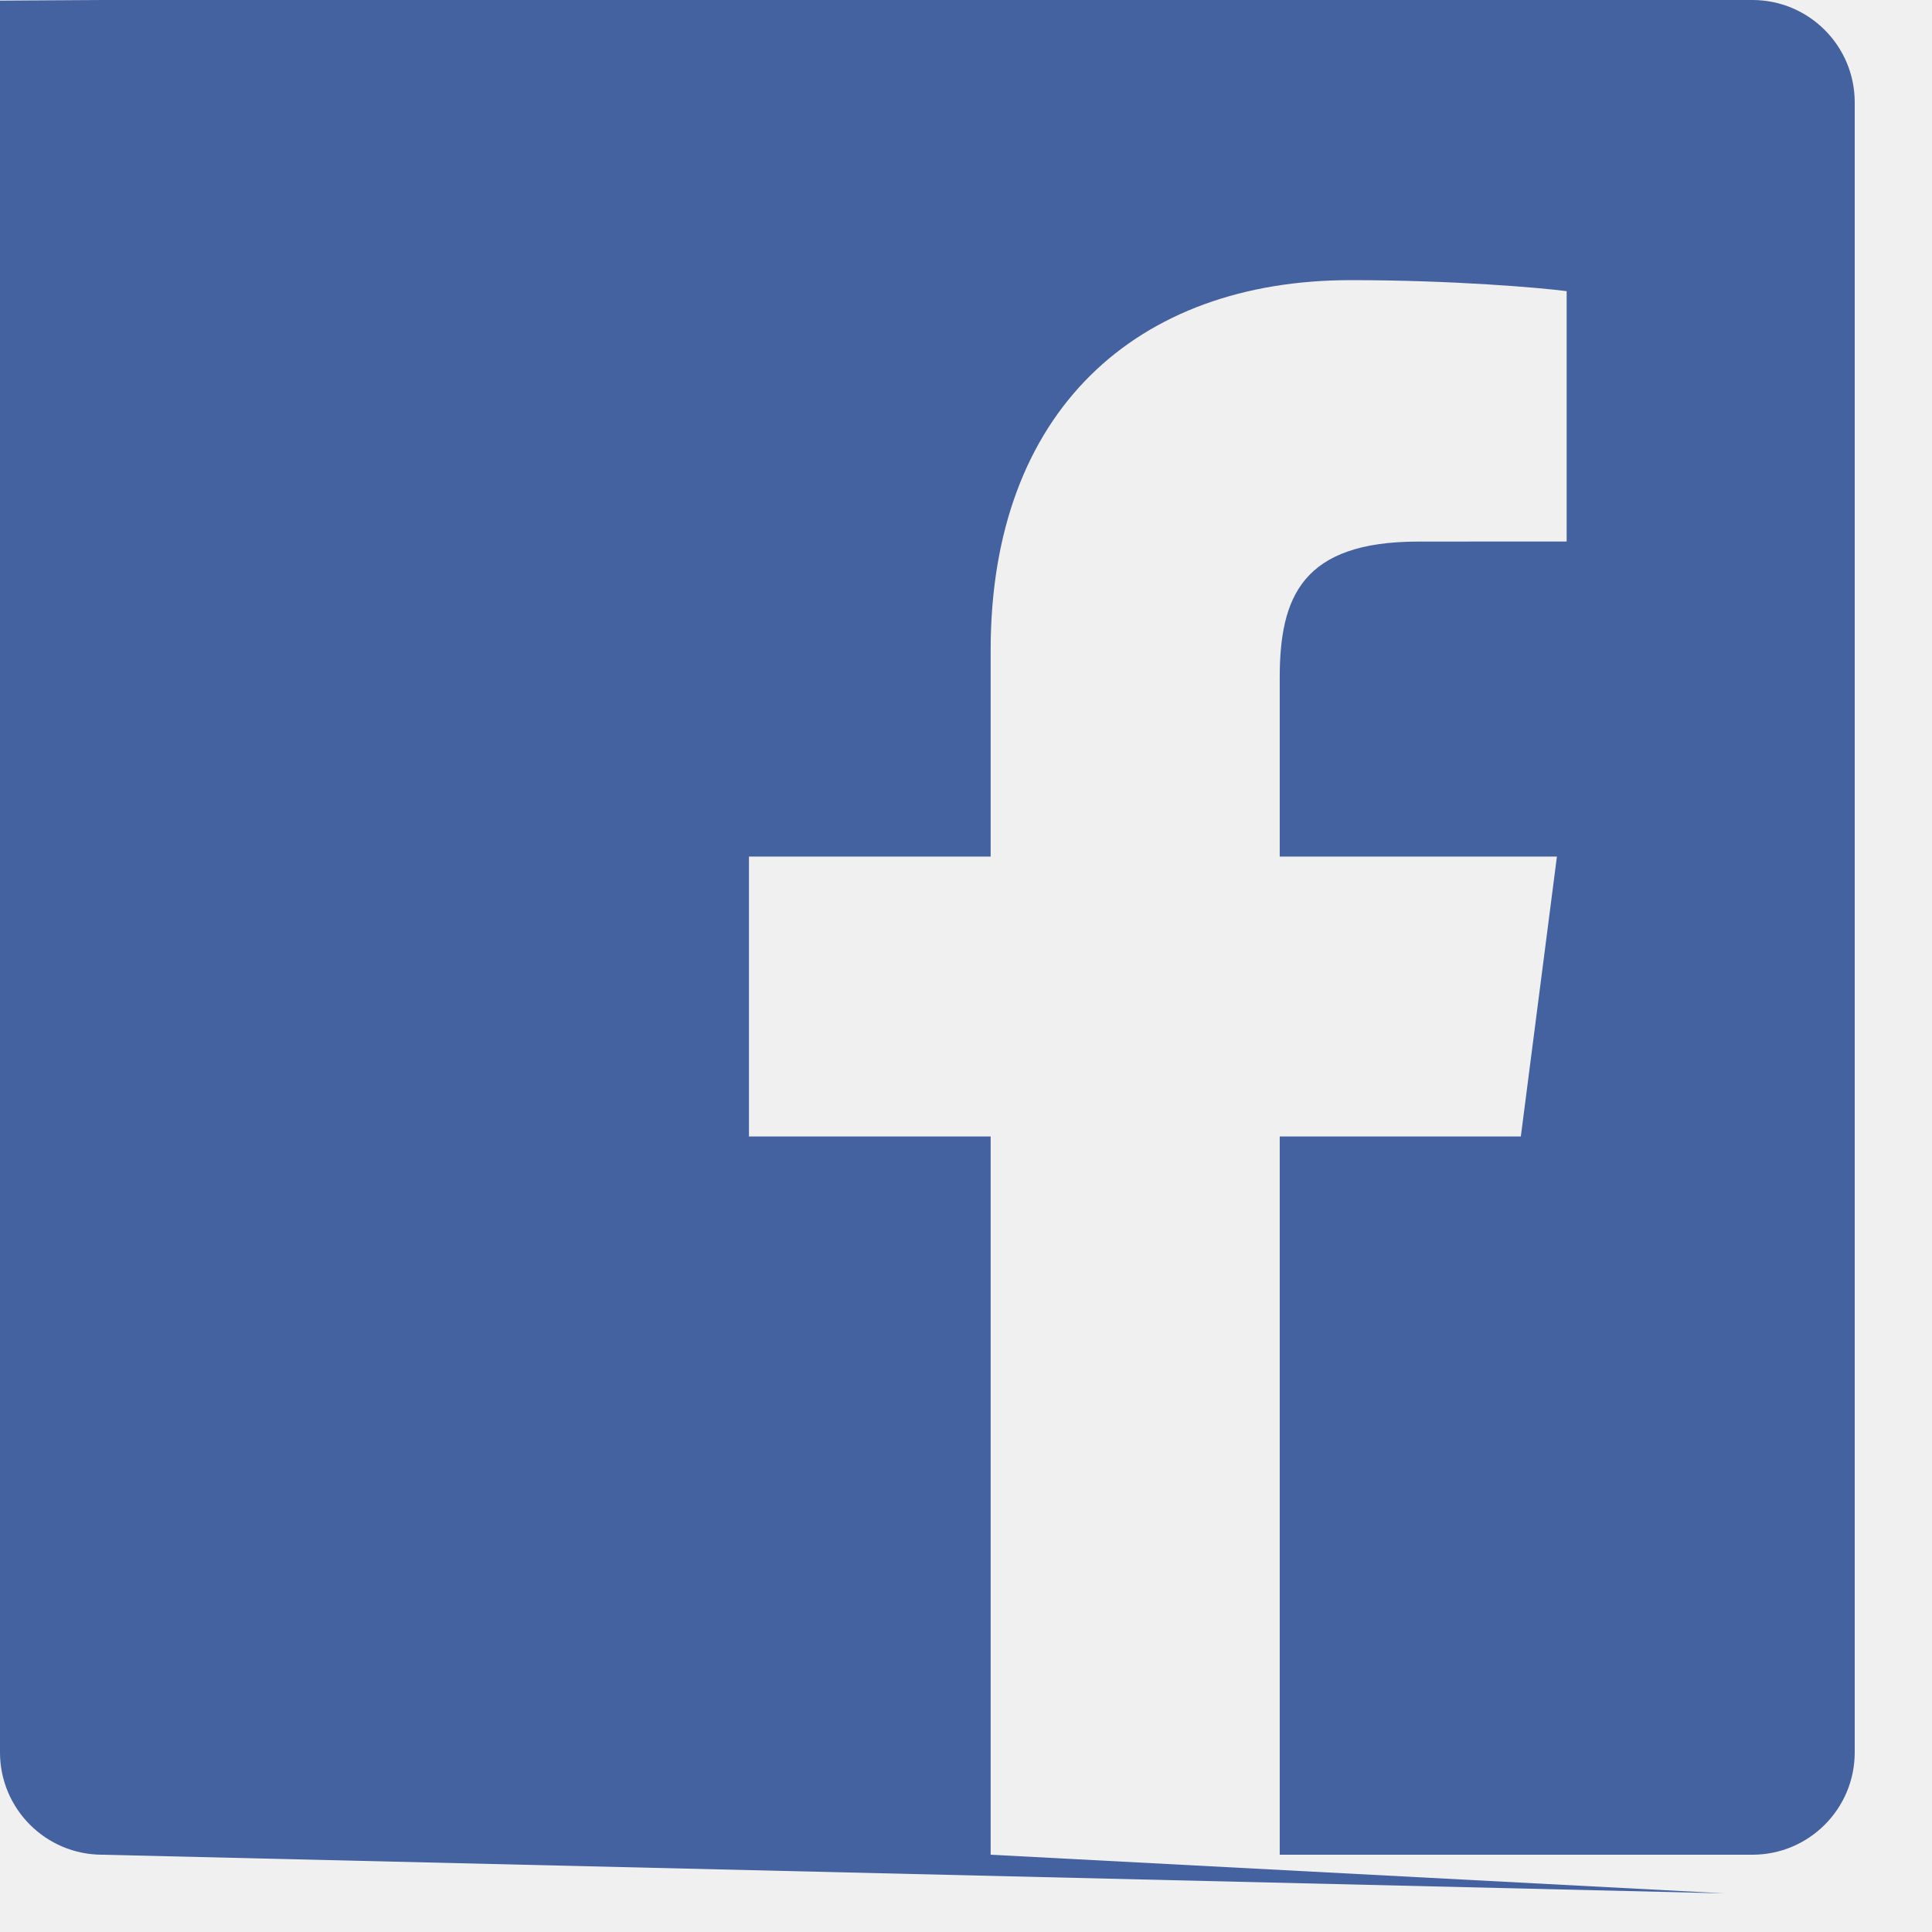
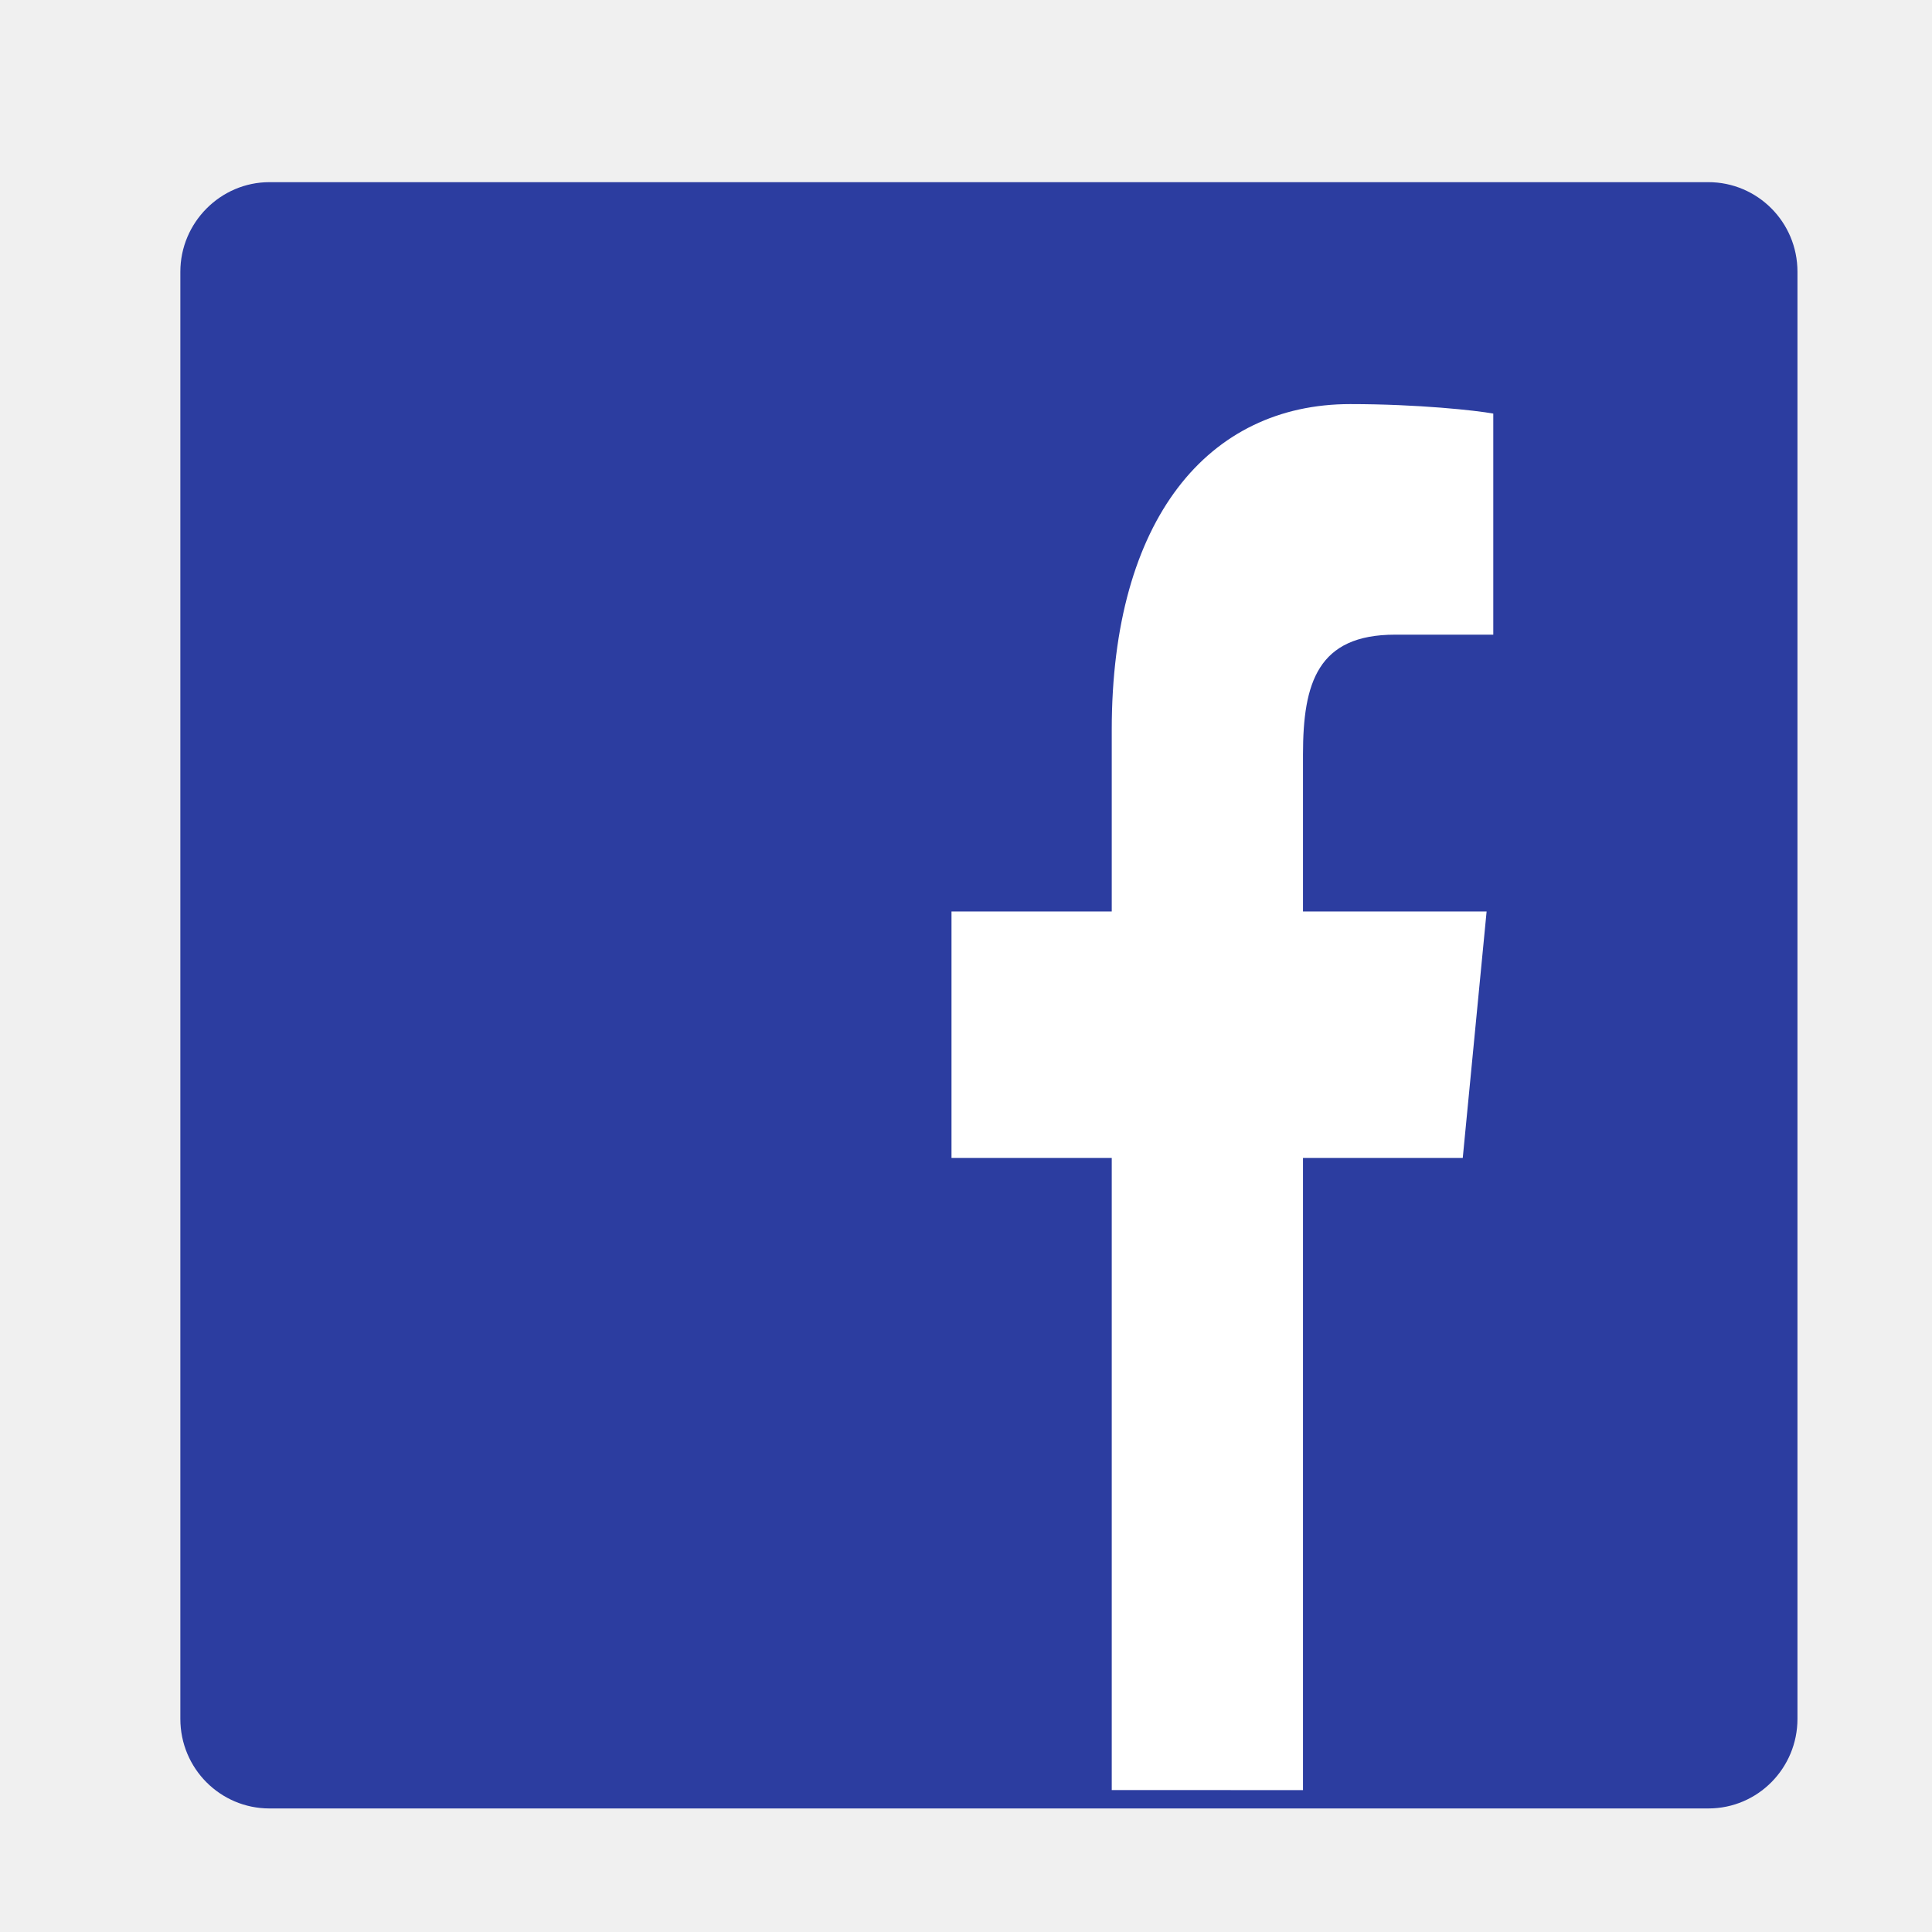
- <svg xmlns="http://www.w3.org/2000/svg" viewBox="0 0 50 50" version="1.1">
-   <g id="Color-" transform="translate(-200, -160)" fill="#4461A0">
-     <path d="M244.638,209 L202.649,208 C201.186,208 200,206.814 200,205.351 L200,162.649 C20,161.186 201.186,160 202.649,160 L245.351,160 C246.814,160 248,161.186 248,162.649 L248,205.351 C248,206.814 246.814,208 245.351,208 L233.119,208 L233.119,189.412 L239.359,189.412 L240.293,182.168 L233.119,182.168 L233.119,177.543 C233.119,175.445 233.702,174.016 236.709,174.016 L240.545,174.014 L240.545,167.535 C239.882,167.447 237.605,167.25 234.956,167.25 C229.425,167.25 225.638,170.626 225.638,176.825 L225.638,182.168 L219.383,182.168 L219.383,189.412 L225.638,189.412 L225.638,208 L225.638,208 Z" />
+ <svg xmlns="http://www.w3.org/2000/svg" width="200" height="200" viewBox="0 0 52.917 52.917" version="1.1" id="svg1">
+   <defs id="defs1">
+     <rect x="3.802" y="4.752" width="198.651" height="196.75" id="rect3" />
+   </defs>
+   <g id="layer1">
+     <g transform="matrix(0.1328405,0,0,0.2079825,-13.16459,13.5889)" id="g1">
+       <path id="Blue_1_" fill="#157dc3" d="m 451.338,172.823 c 10.221,0 18.373,-5.319 18.373,-11.801 V -29.546 c 0,-6.566 -8.281,-11.801 -18.373,-11.801 H 154.659 c -10.092,0 -18.373,5.319 -18.373,11.801 V 161.022 c 0,6.566 8.281,11.801 18.373,11.801 z" style="fill:#2c3da0;fill-opacity:1;stroke-width:1.037" />
+       <path id="f" fill="#ffffff" d="M 367.758,170.405 V 87.15 h 32.942 l 4.917,-32.451 H 367.758 V 34.011 c 0,-9.427 3.048,-15.767 18.978,-15.767 h 20.257 v -29.114 c -3.54,-0.417 -15.537,-1.251 -29.5,-1.251 -29.205,0 -49.167,15.099 -49.167,42.878 v 23.942 h -33.04 v 32.451 h 33.04 v 83.254 z" style="stroke-width:0.906" />
+     </g>
  </g>
</svg>
